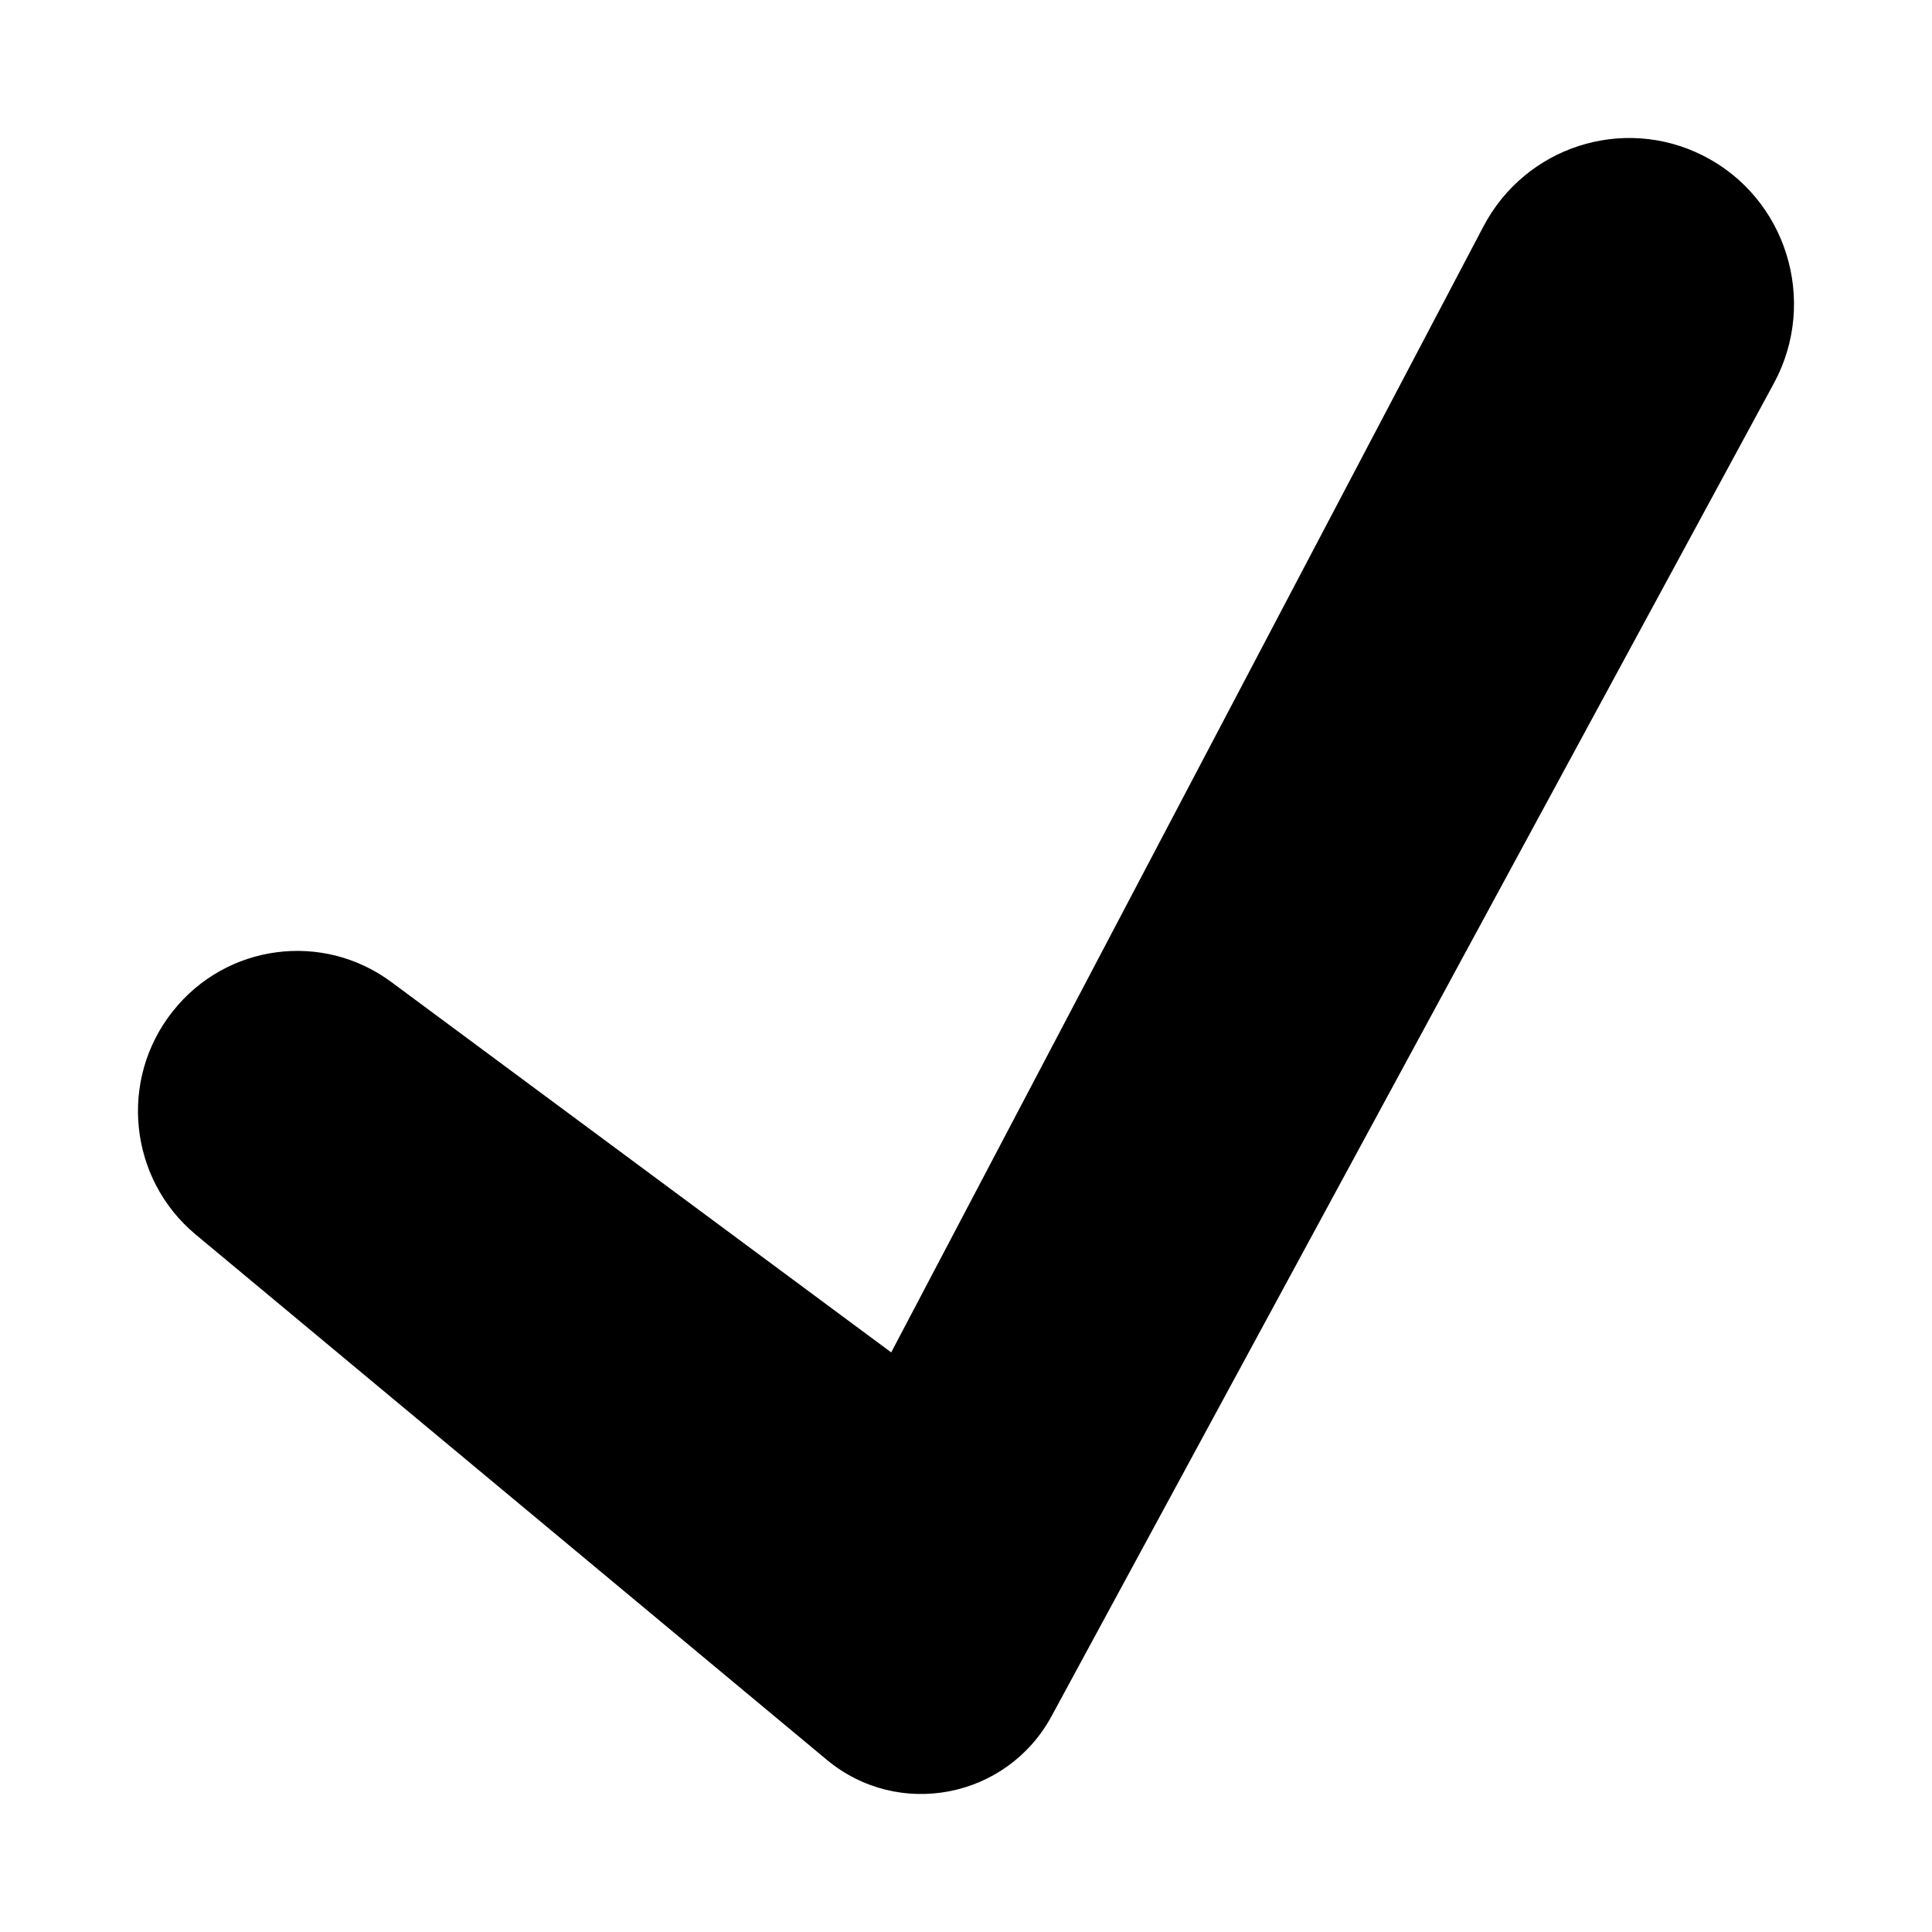
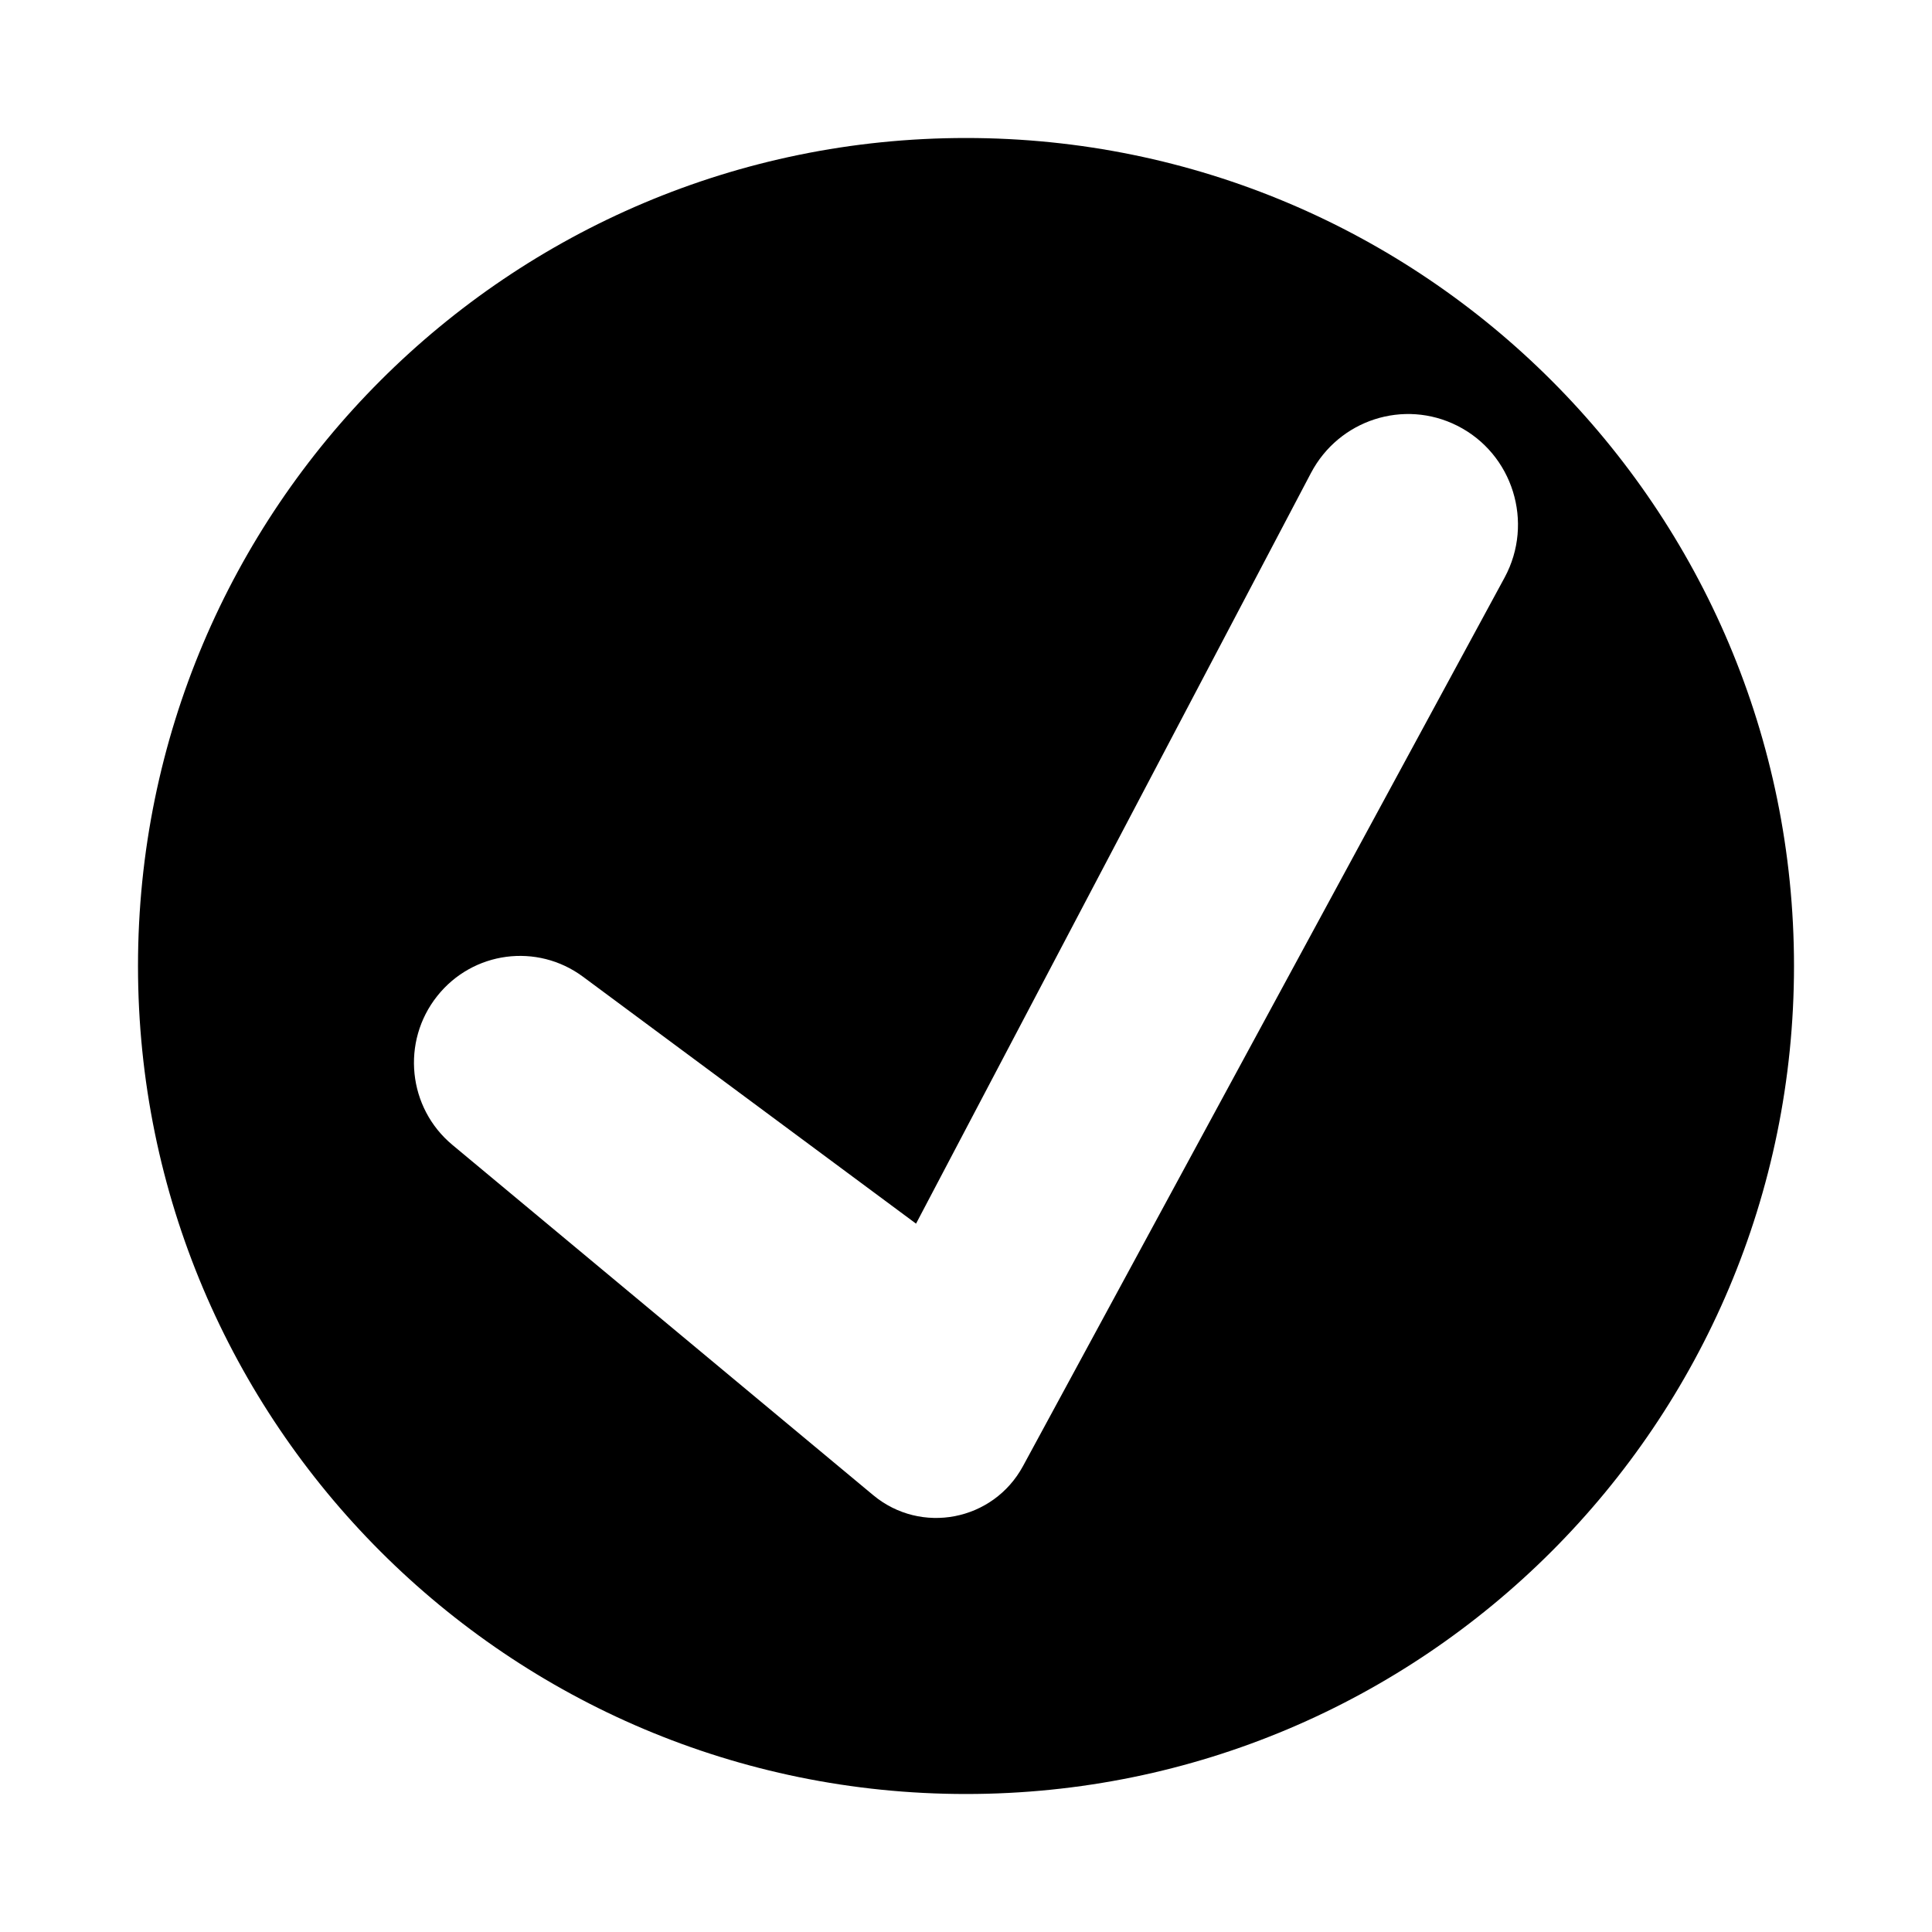
<svg xmlns="http://www.w3.org/2000/svg" viewBox="0 0 14 14" fill="none" class="ods-icon">
-   <path fill-rule="evenodd" clip-rule="evenodd" d="M6.458 9.8L10.75 1.64C11.054 1.063 11.759 0.835 12.34 1.127C12.944 1.431 13.178 2.18 12.854 2.778L7.62 12.436C7.296 13.033 6.511 13.185 5.991 12.752L1.418 8.946C0.933 8.542 0.859 7.821 1.253 7.327C1.639 6.84 2.339 6.747 2.837 7.117L6.458 9.8Z" fill="currentColor" />
+   <path fill-rule="evenodd" clip-rule="evenodd" d="M7 13C10.314 13 13 10.314 13 7C13 3.686 10.314 1 7 1C3.686 1 1 3.686 1 7C1 10.314 3.686 13 7 13ZM9.5 3.427L6.638 8.867L4.225 7.078C3.892 6.831 3.426 6.893 3.168 7.218C2.906 7.548 2.955 8.028 3.279 8.297L6.327 10.834C6.674 11.123 7.197 11.022 7.413 10.624L10.903 4.185C11.118 3.787 10.963 3.288 10.56 3.085C10.173 2.89 9.703 3.042 9.5 3.427Z" fill="currentColor" />
</svg>
